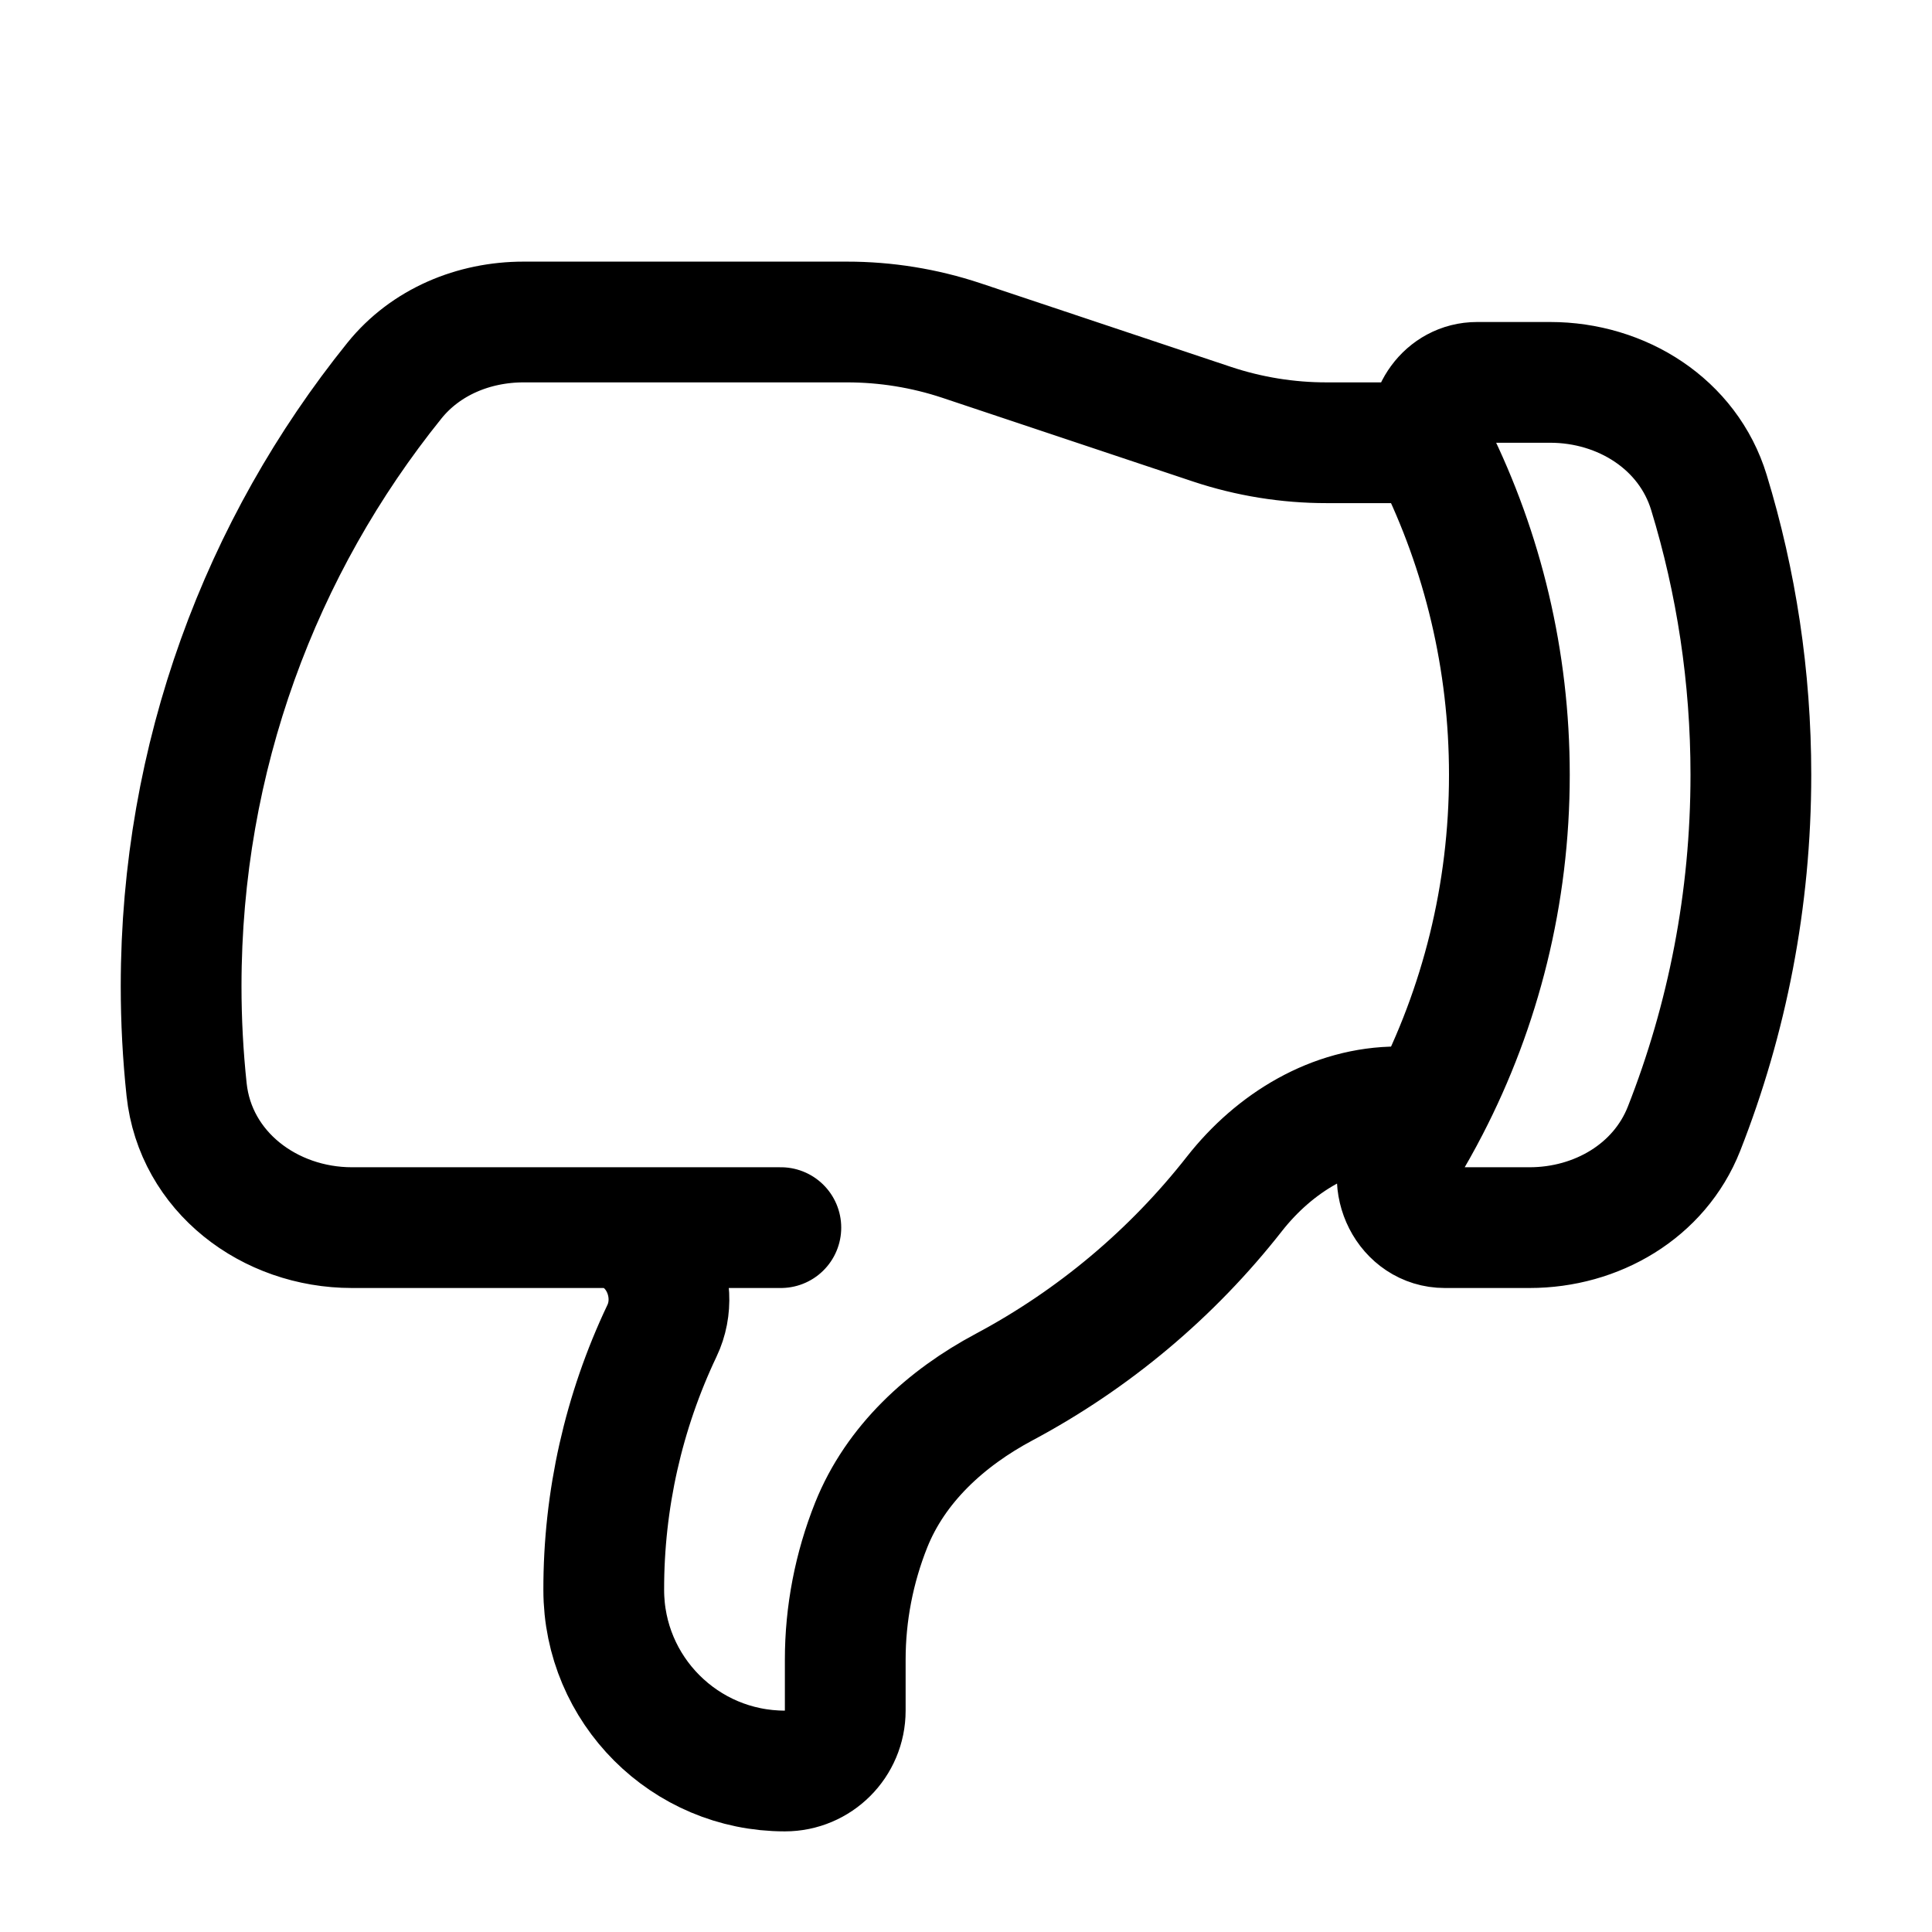
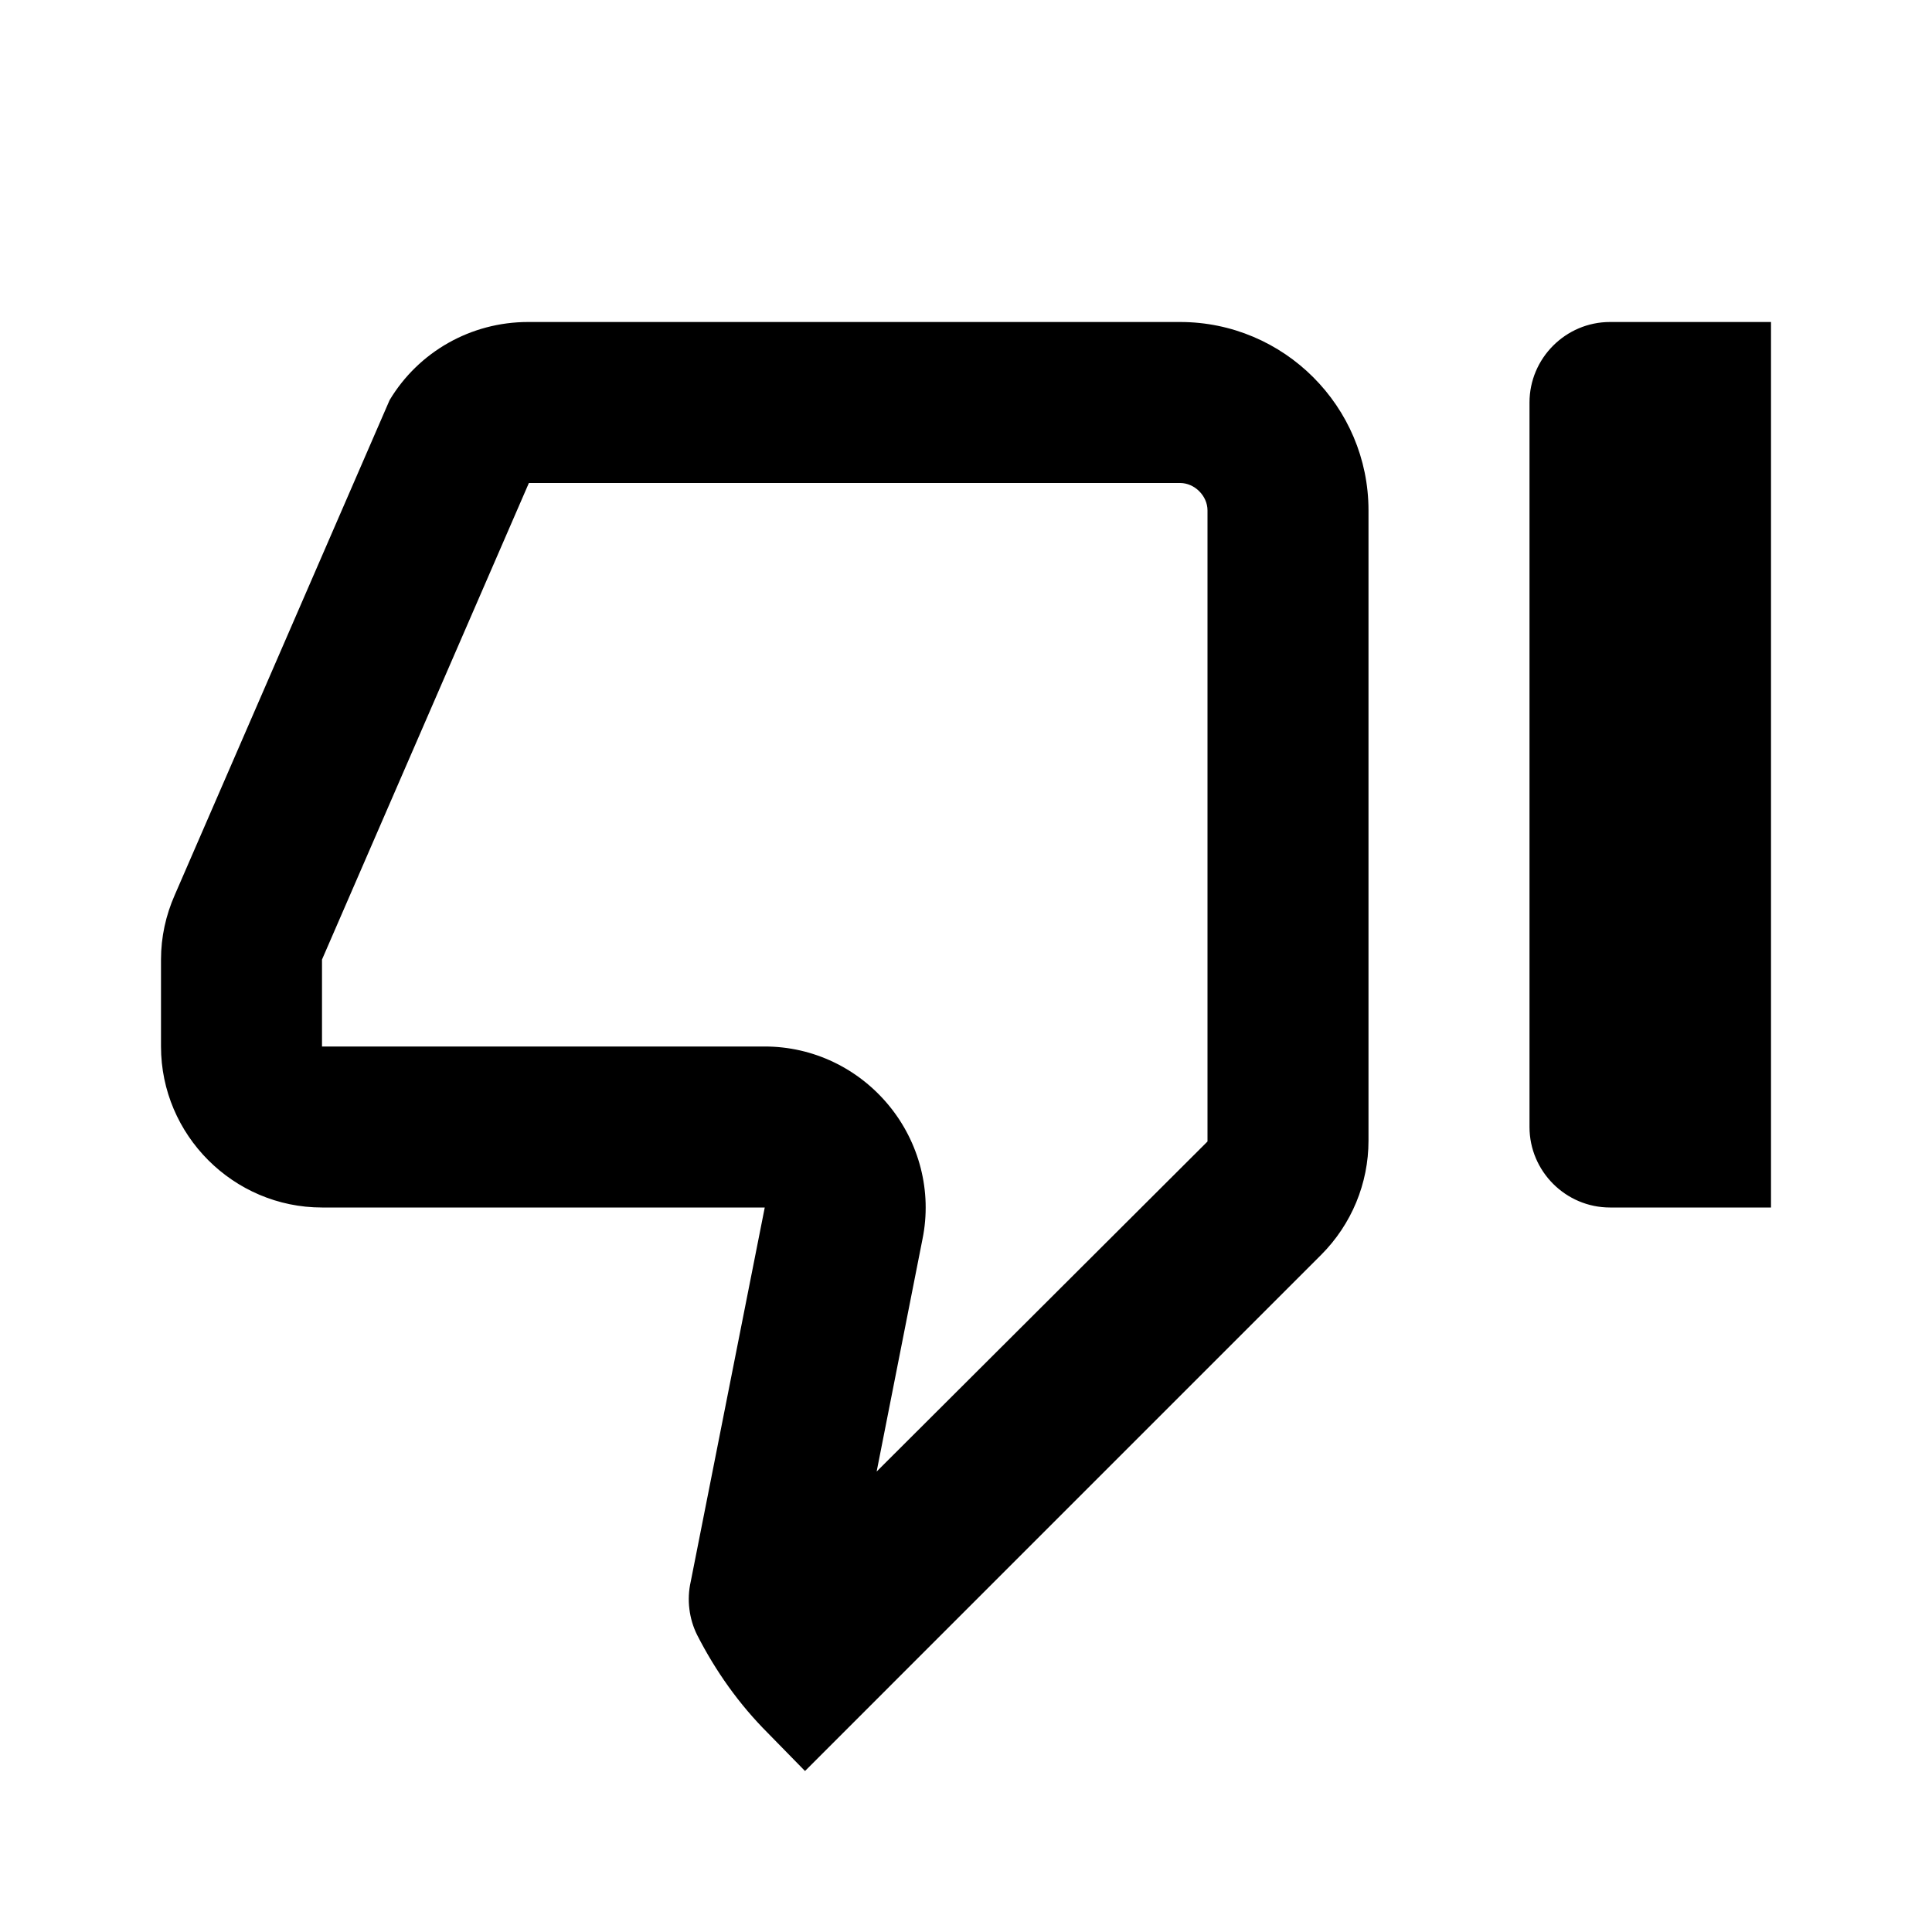
- <svg xmlns="http://www.w3.org/2000/svg" fill="none" viewBox="0 0 24 24" stroke-width="1.5" stroke="currentColor" class="size-6">
-   <path stroke-linecap="round" stroke-linejoin="round" d="M7.498 15.25H4.372c-1.026 0-1.945-.694-2.054-1.715a12.137 12.137 0 0 1-.068-1.285c0-2.848.992-5.464 2.649-7.521C5.287 4.247 5.886 4 6.504 4h4.016a4.5 4.5 0 0 1 1.423.23l3.114 1.04a4.5 4.5 0 0 0 1.423.23h1.294M7.498 15.25c.618 0 .991.724.725 1.282A7.471 7.471 0 0 0 7.5 19.75 2.25 2.25 0 0 0 9.75 22a.75.75 0 0 0 .75-.75v-.633c0-.573.11-1.14.322-1.672.304-.76.93-1.33 1.653-1.715a9.04 9.04 0 0 0 2.86-2.4c.498-.634 1.226-1.08 2.032-1.08h.384m-10.253 1.5H9.7m8.075-9.75c.01.05.027.1.05.148.593 1.2.925 2.55.925 3.977 0 1.487-.36 2.89-.999 4.125m.023-8.25c-.076-.365.183-.75.575-.75h.908c.889 0 1.713.518 1.972 1.368.339 1.11.521 2.287.521 3.507 0 1.553-.295 3.036-.831 4.398-.306.774-1.086 1.227-1.918 1.227h-1.053c-.472 0-.745-.556-.5-.96a8.95 8.95 0 0 0 .303-.54" />
+ <svg xmlns="http://www.w3.org/2000/svg" height="24px" viewBox="0 0 24 24" width="24px" fill="#000000">
+   <path d="M24 24H0V0h24v24z" fill="none" />
+   <path d="M10.89 18.28l.57-2.89c.12-.59-.04-1.2-.42-1.66-.38-.46-.94-.73-1.54-.73H4v-1.08L6.57 6h8.09c.18 0 .34.16.34.34v7.84l-4.11 4.1M10 22l6.41-6.41c.38-.38.59-.89.59-1.42V6.34C17 5.05 15.95 4 14.66 4h-8.1c-.71 0-1.36.37-1.72.97l-2.67 6.15c-.11.25-.17.52-.17.8V13c0 1.1.9 2 2 2h5.5l-.92 4.65c-.05.22-.02.46.08.66.23.45.52.86.88 1.22L10 22zm10-7h2V4h-2c-.55 0-1 .45-1 1v9c0 .55.45 1 1 1z" />
</svg>
